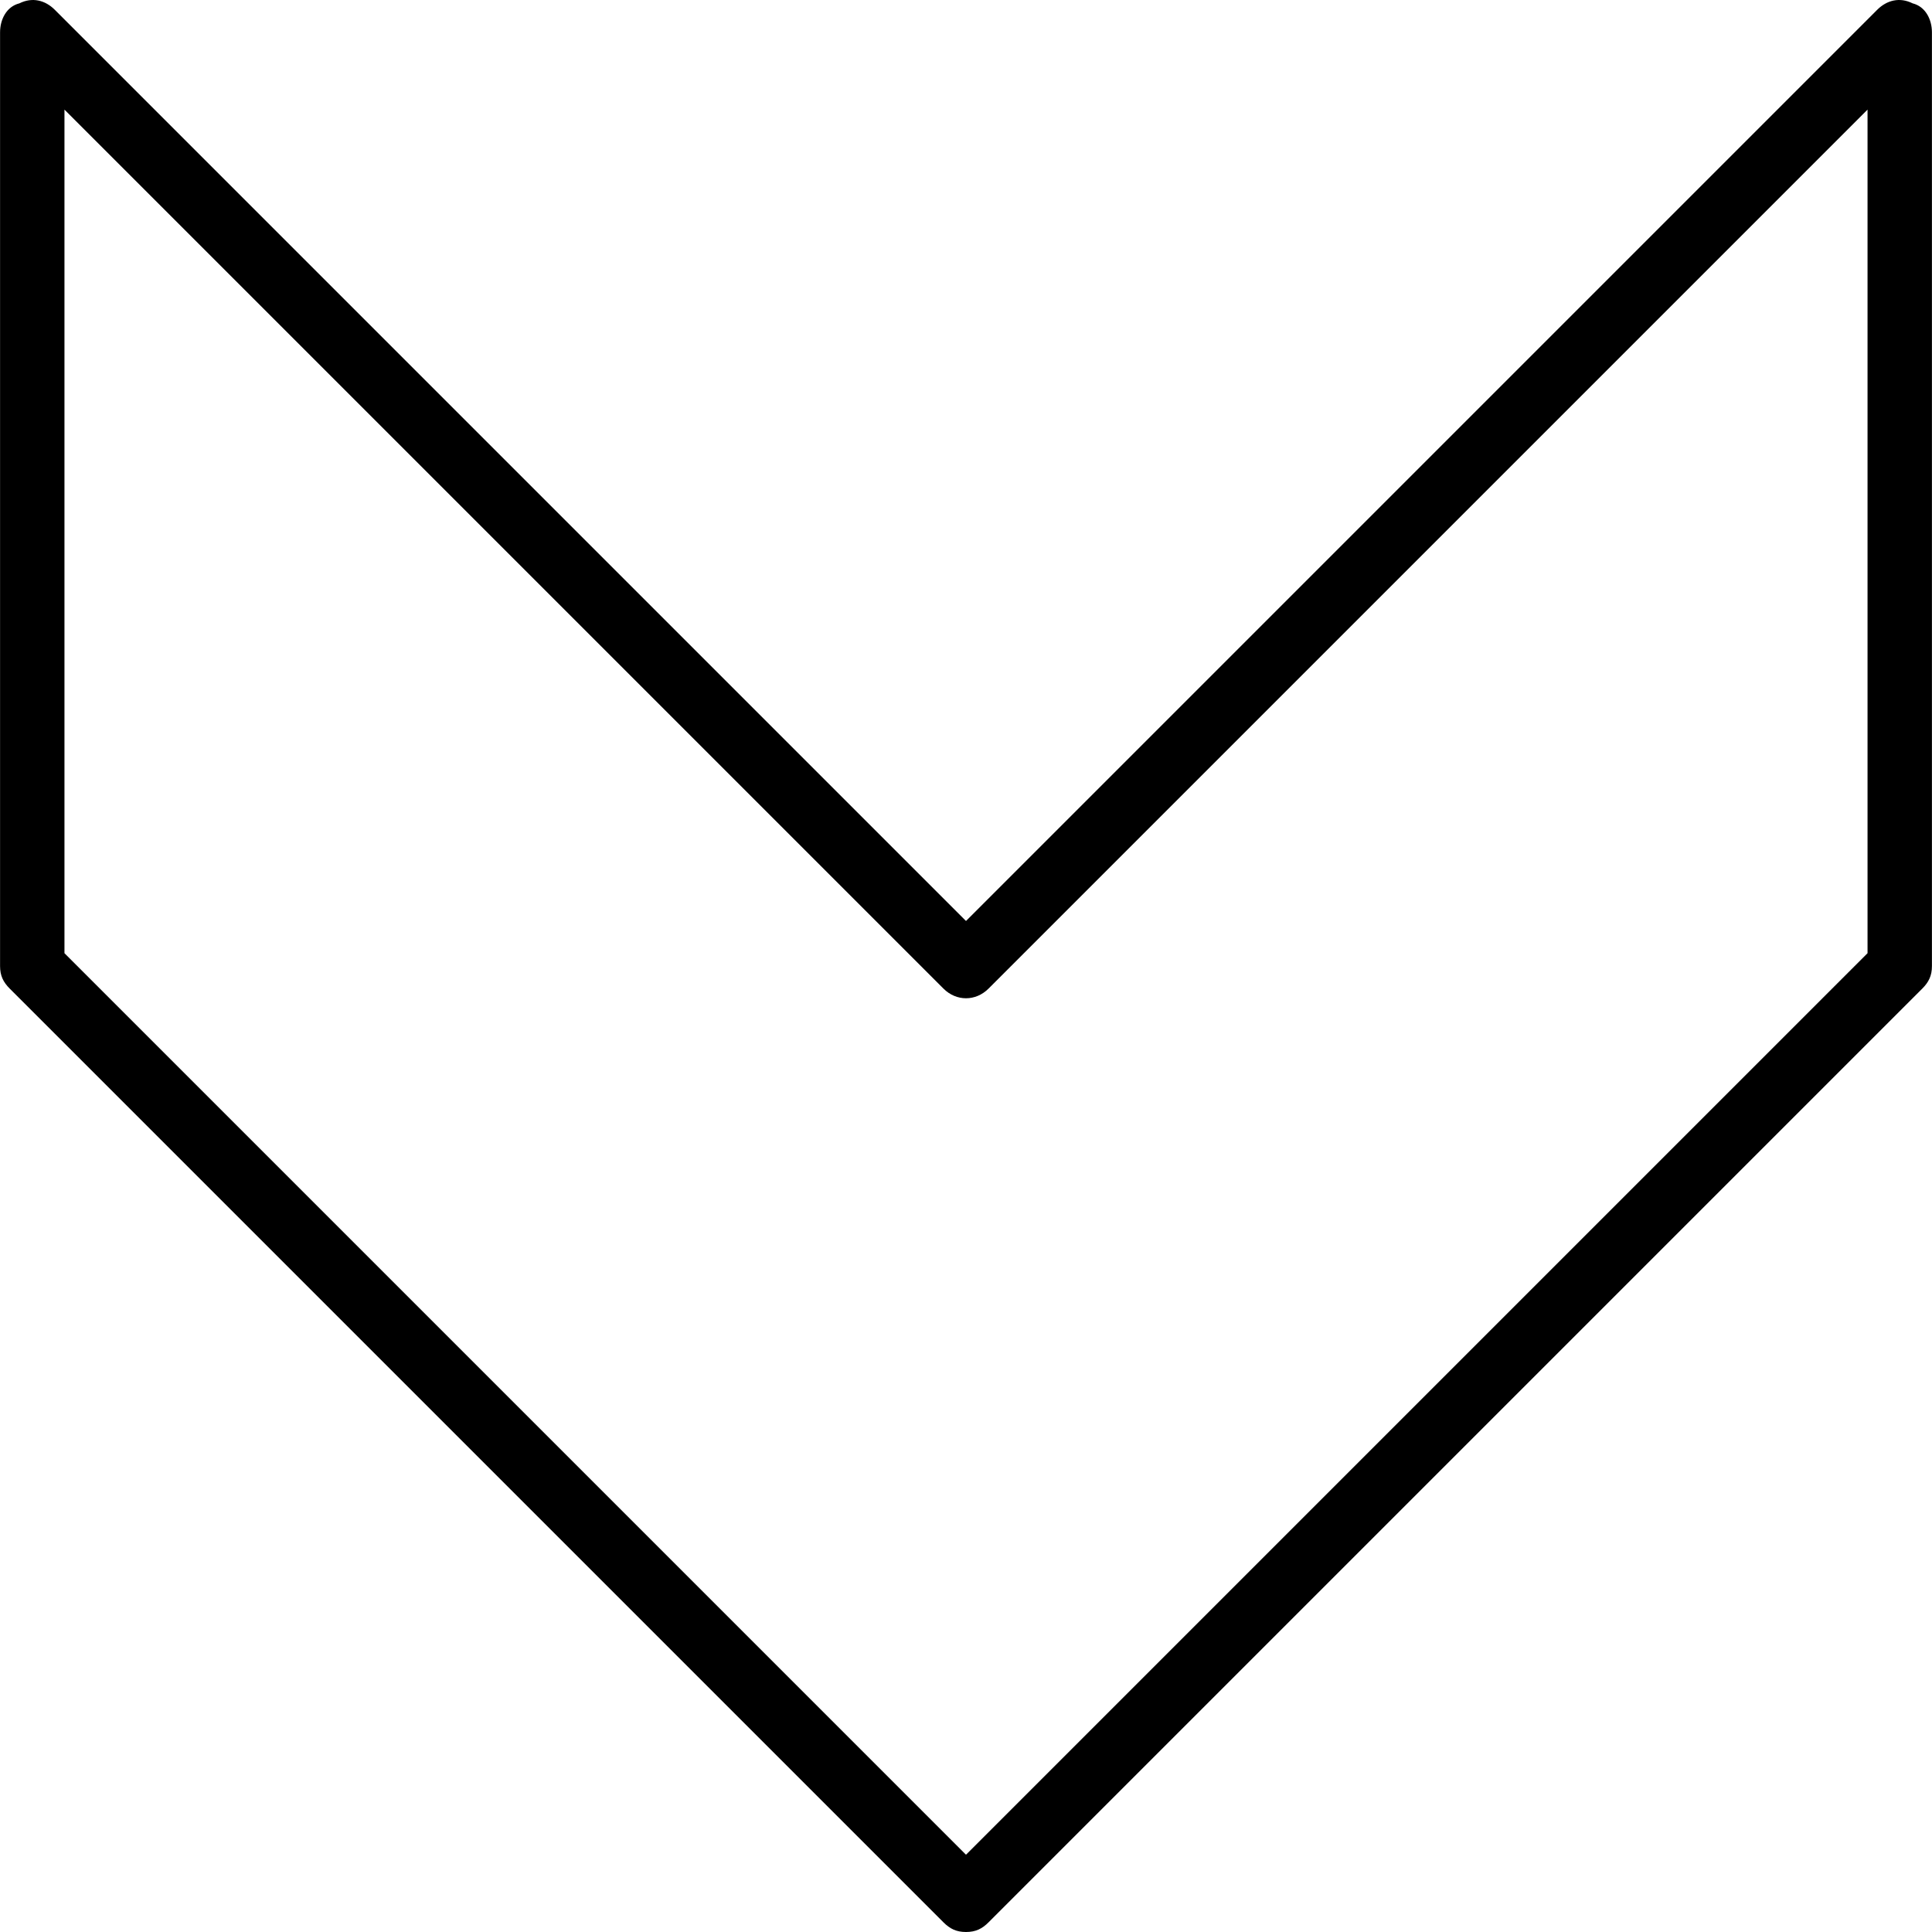
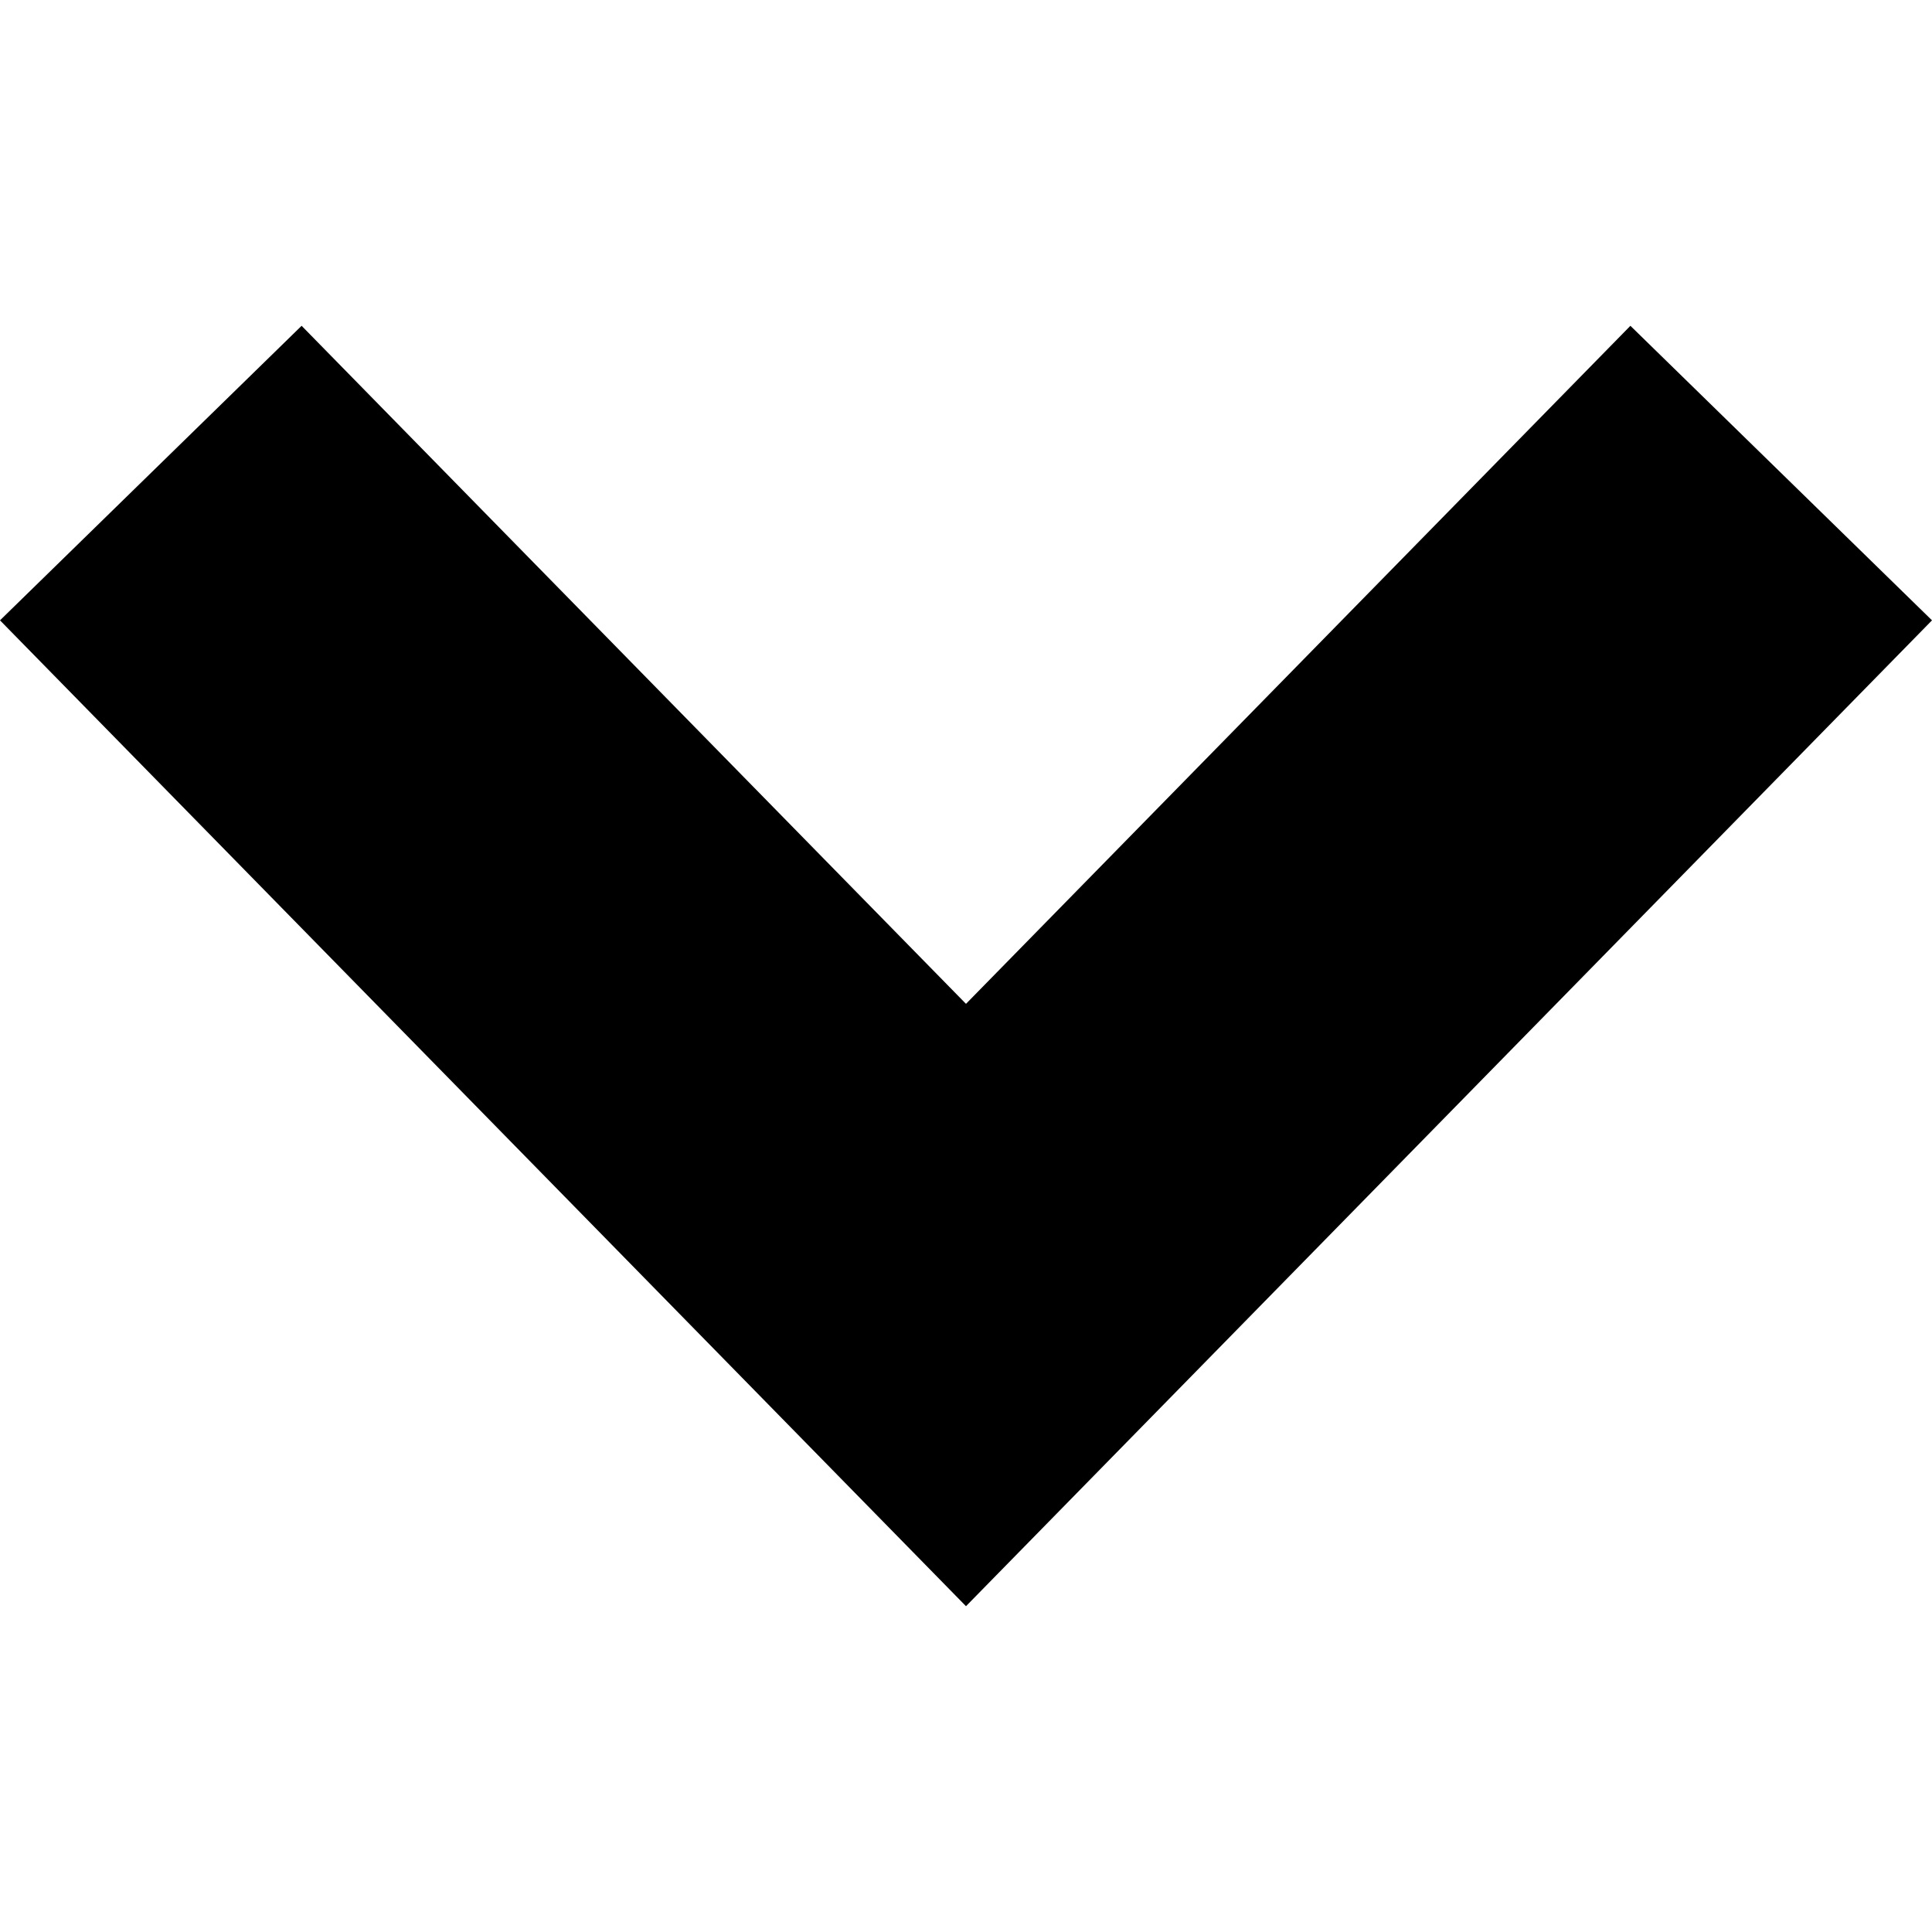
- <svg xmlns="http://www.w3.org/2000/svg" version="1.1" id="Layer_1" x="0px" y="0px" viewBox="0 0 512.035 512.035" style="enable-background:new 0 0 512.035 512.035;" xml:space="preserve">
+ <svg xmlns="http://www.w3.org/2000/svg" version="1.1" id="Capa_1" x="0px" y="0px" viewBox="0 0 490 490" style="enable-background:new 0 0 490 490;" xml:space="preserve">
  <g>
    <g>
-       <path d="M506.897,0.888c-3.413-1.707-6.827-0.853-9.387,1.707L256.017,244.088L14.524,2.595c-2.56-2.56-5.973-3.413-9.387-1.707    c-3.413,0.853-5.12,4.267-5.12,7.68v247.467c0,2.56,0.853,4.267,2.56,5.973l247.467,247.467c1.707,1.707,3.413,2.56,5.973,2.56    c2.56,0,4.267-0.853,5.973-2.56l247.467-247.467c1.707-1.707,2.56-3.413,2.56-5.973V8.568    C512.017,5.155,510.311,1.741,506.897,0.888z M494.951,252.621L256.017,491.555L17.084,252.621V29.048l232.96,232.96    c3.413,3.413,8.533,3.413,11.947,0l232.96-232.96V252.621z" />
+       <polygon points="490,157.332 244.996,407.369 0,157.332 76.493,82.631 244.996,254.598 413.507,82.631   " />
    </g>
+     <g>
+ 	</g>
+     <g>
+ 	</g>
+     <g>
+ 	</g>
+     <g>
+ 	</g>
+     <g>
+ 	</g>
+     <g>
+ 	</g>
+     <g>
+ 	</g>
+     <g>
+ 	</g>
+     <g>
+ 	</g>
+     <g>
+ 	</g>
+     <g>
+ 	</g>
+     <g>
+ 	</g>
+     <g>
+ 	</g>
+     <g>
+ 	</g>
+     <g>
+ 	</g>
  </g>
  <g>
</g>
  <g>
</g>
  <g>
</g>
  <g>
</g>
  <g>
</g>
  <g>
</g>
  <g>
</g>
  <g>
</g>
  <g>
</g>
  <g>
</g>
  <g>
</g>
  <g>
</g>
  <g>
</g>
  <g>
</g>
  <g>
</g>
</svg>
